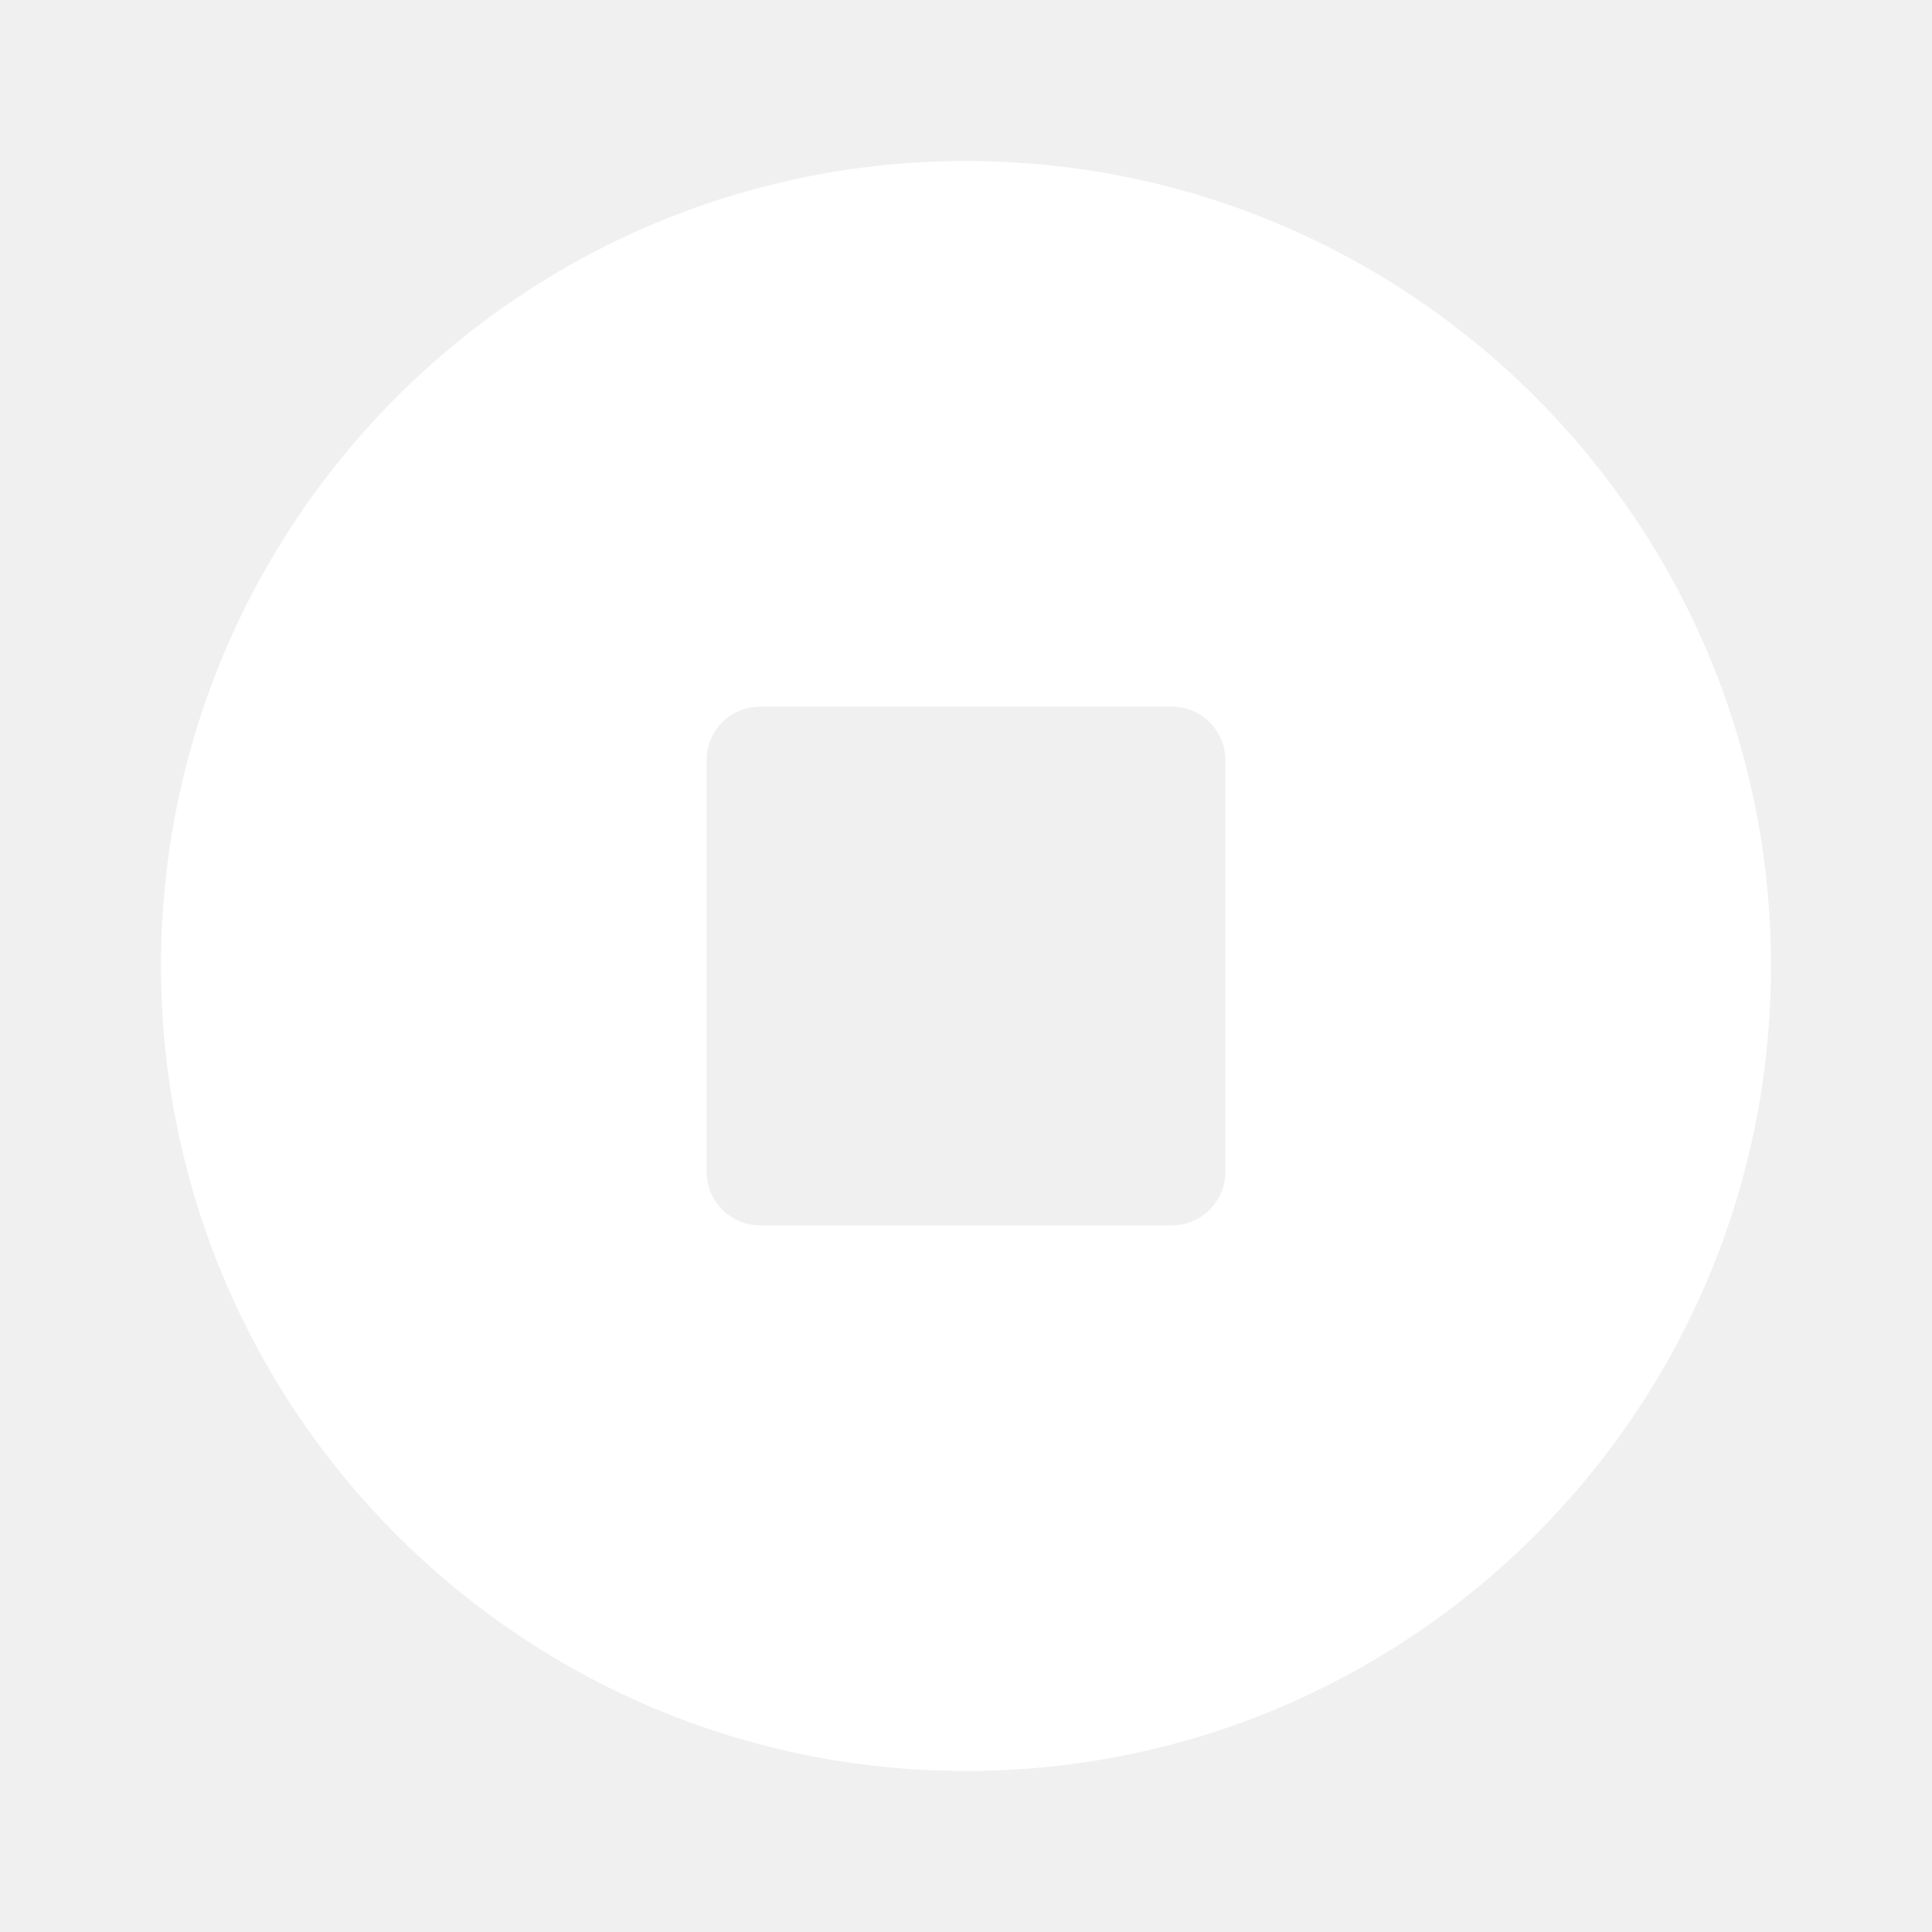
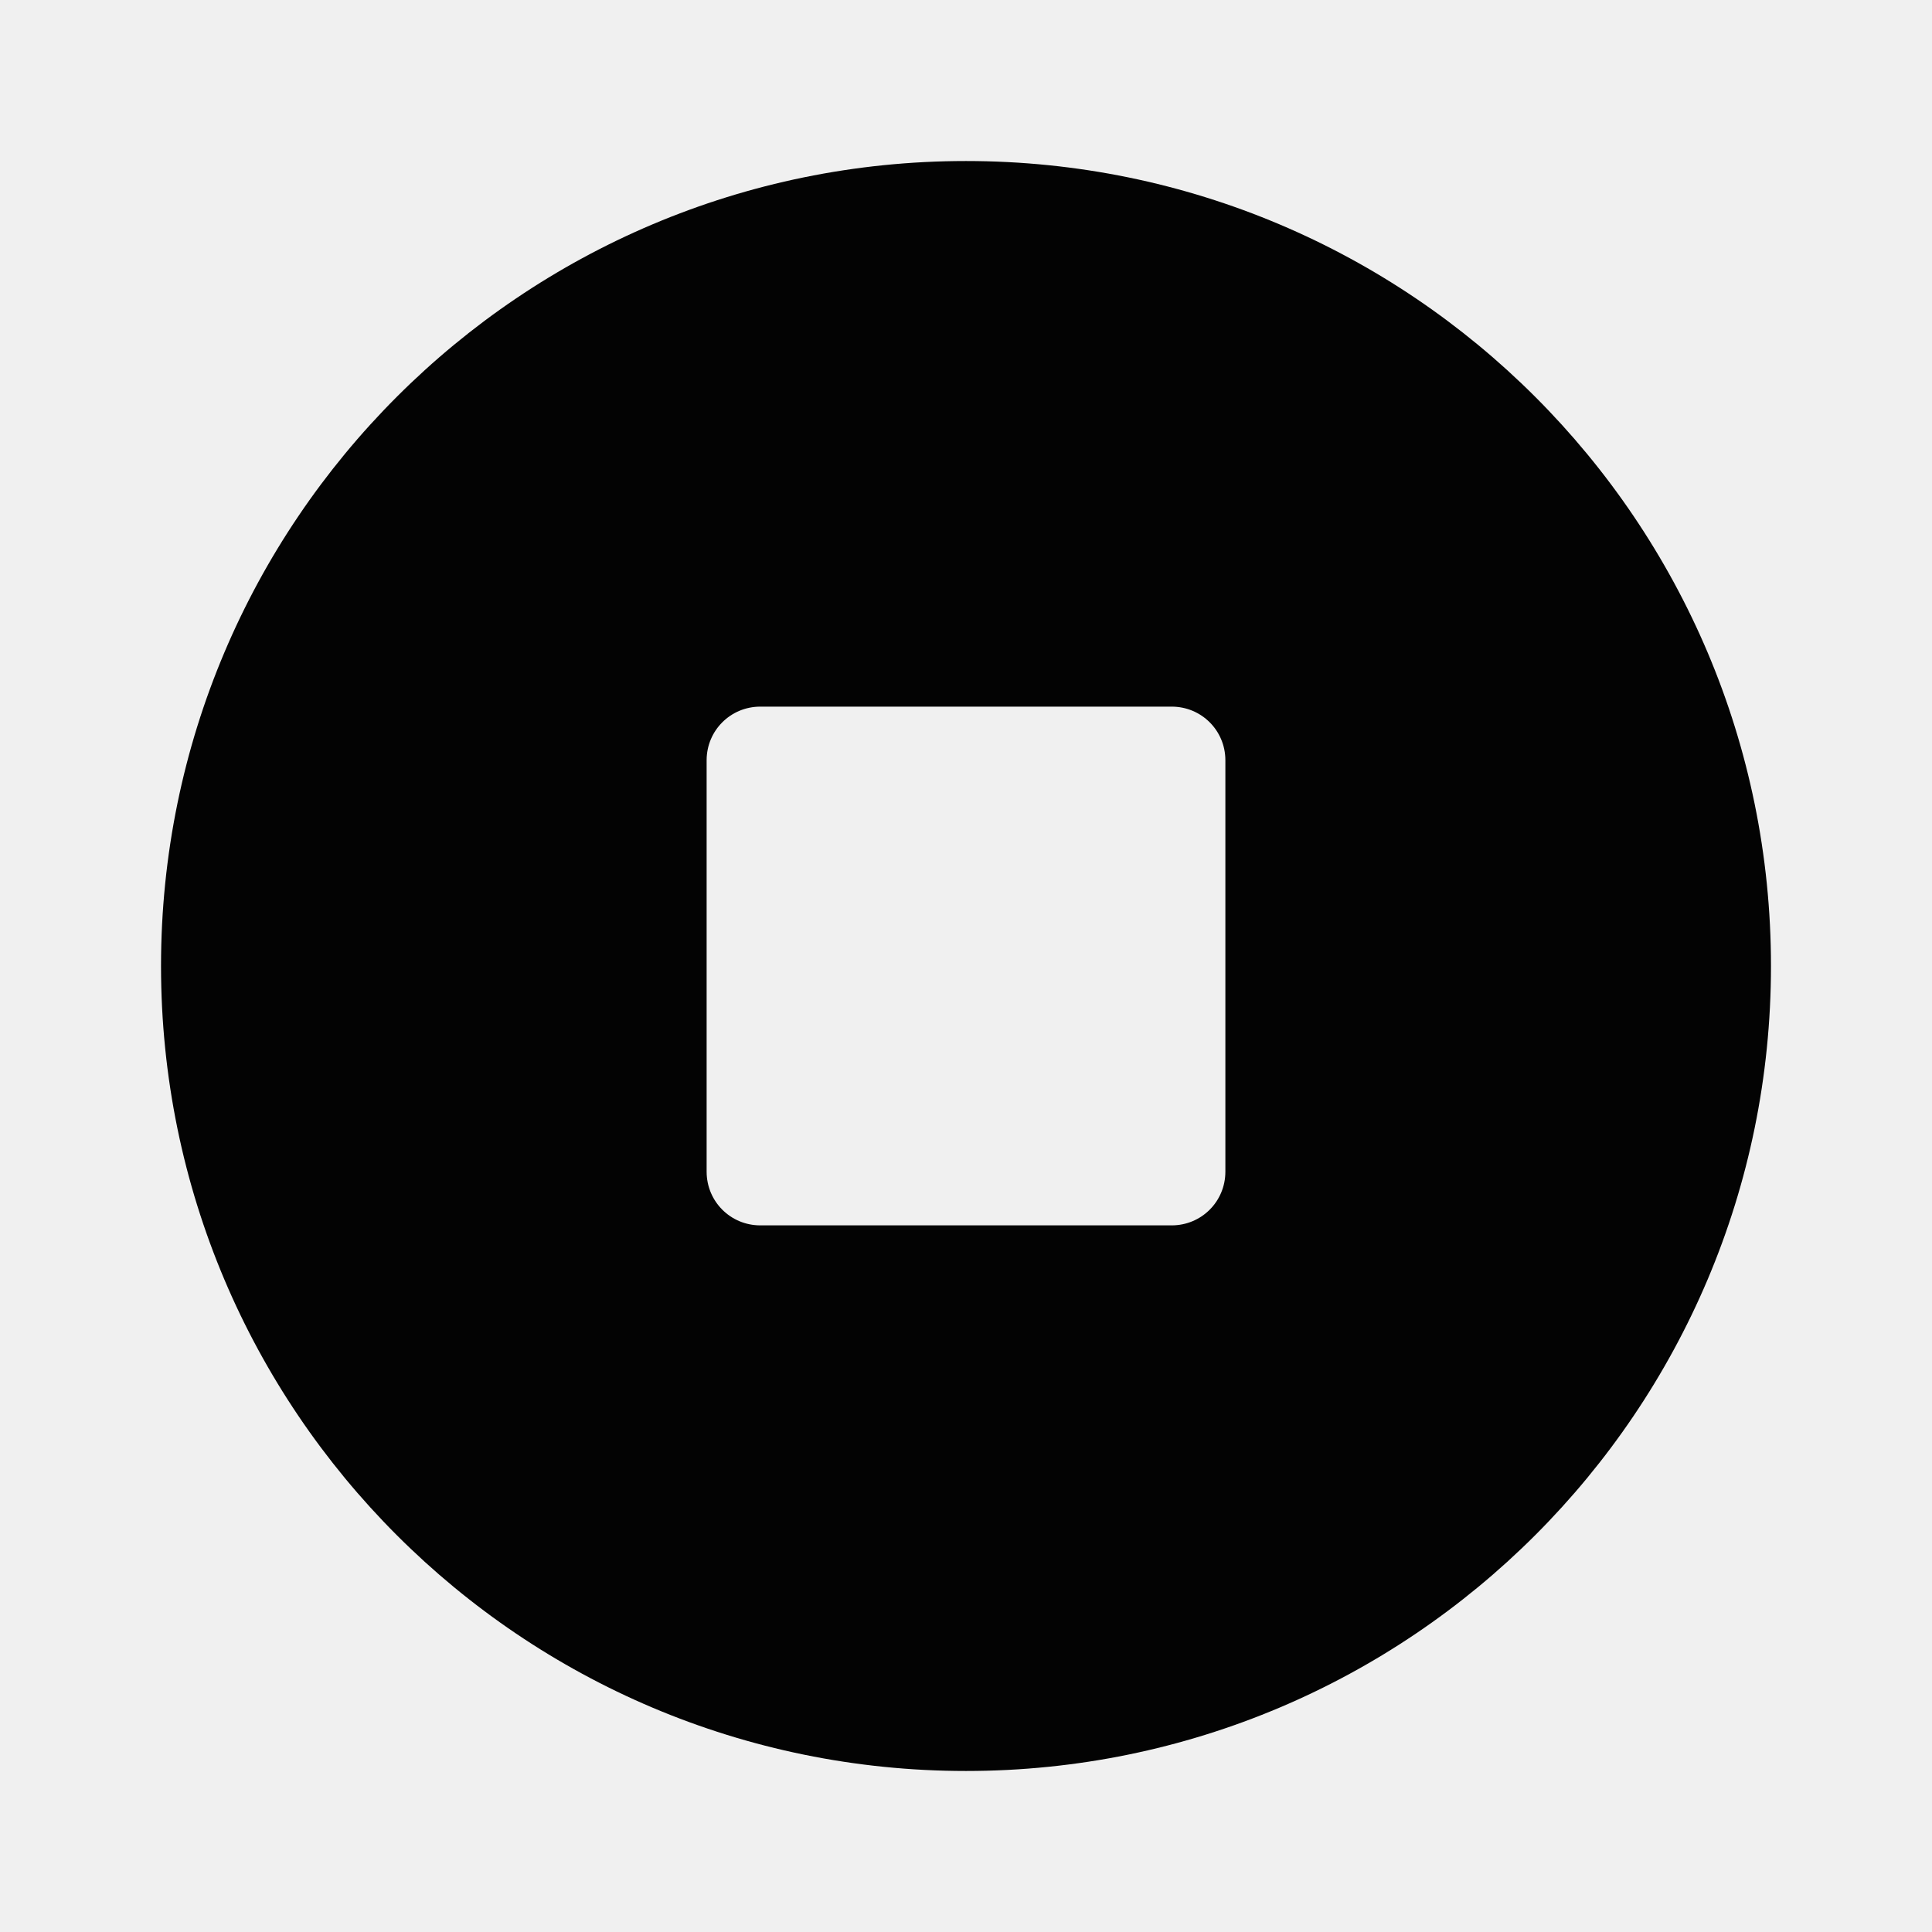
<svg xmlns="http://www.w3.org/2000/svg" width="32" height="32" viewBox="0 0 32 32" fill="none">
-   <path d="M2.667 16C2.667 23.363 8.637 29.333 16 29.333C23.363 29.333 29.333 23.363 29.333 16C29.333 8.637 23.363 2.667 16 2.667C8.637 2.667 2.667 8.637 2.667 16ZM12.593 11.704H19.407C19.9 11.704 20.296 12.1 20.296 12.592V19.407C20.296 19.9 19.9 20.296 19.407 20.296H12.593C12.1 20.296 11.704 19.9 11.704 19.407V12.592C11.704 12.1 12.1 11.704 12.593 11.704Z" fill="white" />
+   <path d="M2.667 16C2.667 23.363 8.637 29.333 16 29.333C23.363 29.333 29.333 23.363 29.333 16C29.333 8.637 23.363 2.667 16 2.667C8.637 2.667 2.667 8.637 2.667 16ZM12.593 11.704H19.407C19.9 11.704 20.296 12.1 20.296 12.592V19.407C20.296 19.9 19.9 20.296 19.407 20.296H12.593C12.1 20.296 11.704 19.9 11.704 19.407V12.592C11.704 12.1 12.1 11.704 12.593 11.704Z" fill="#030303" />
</svg>
